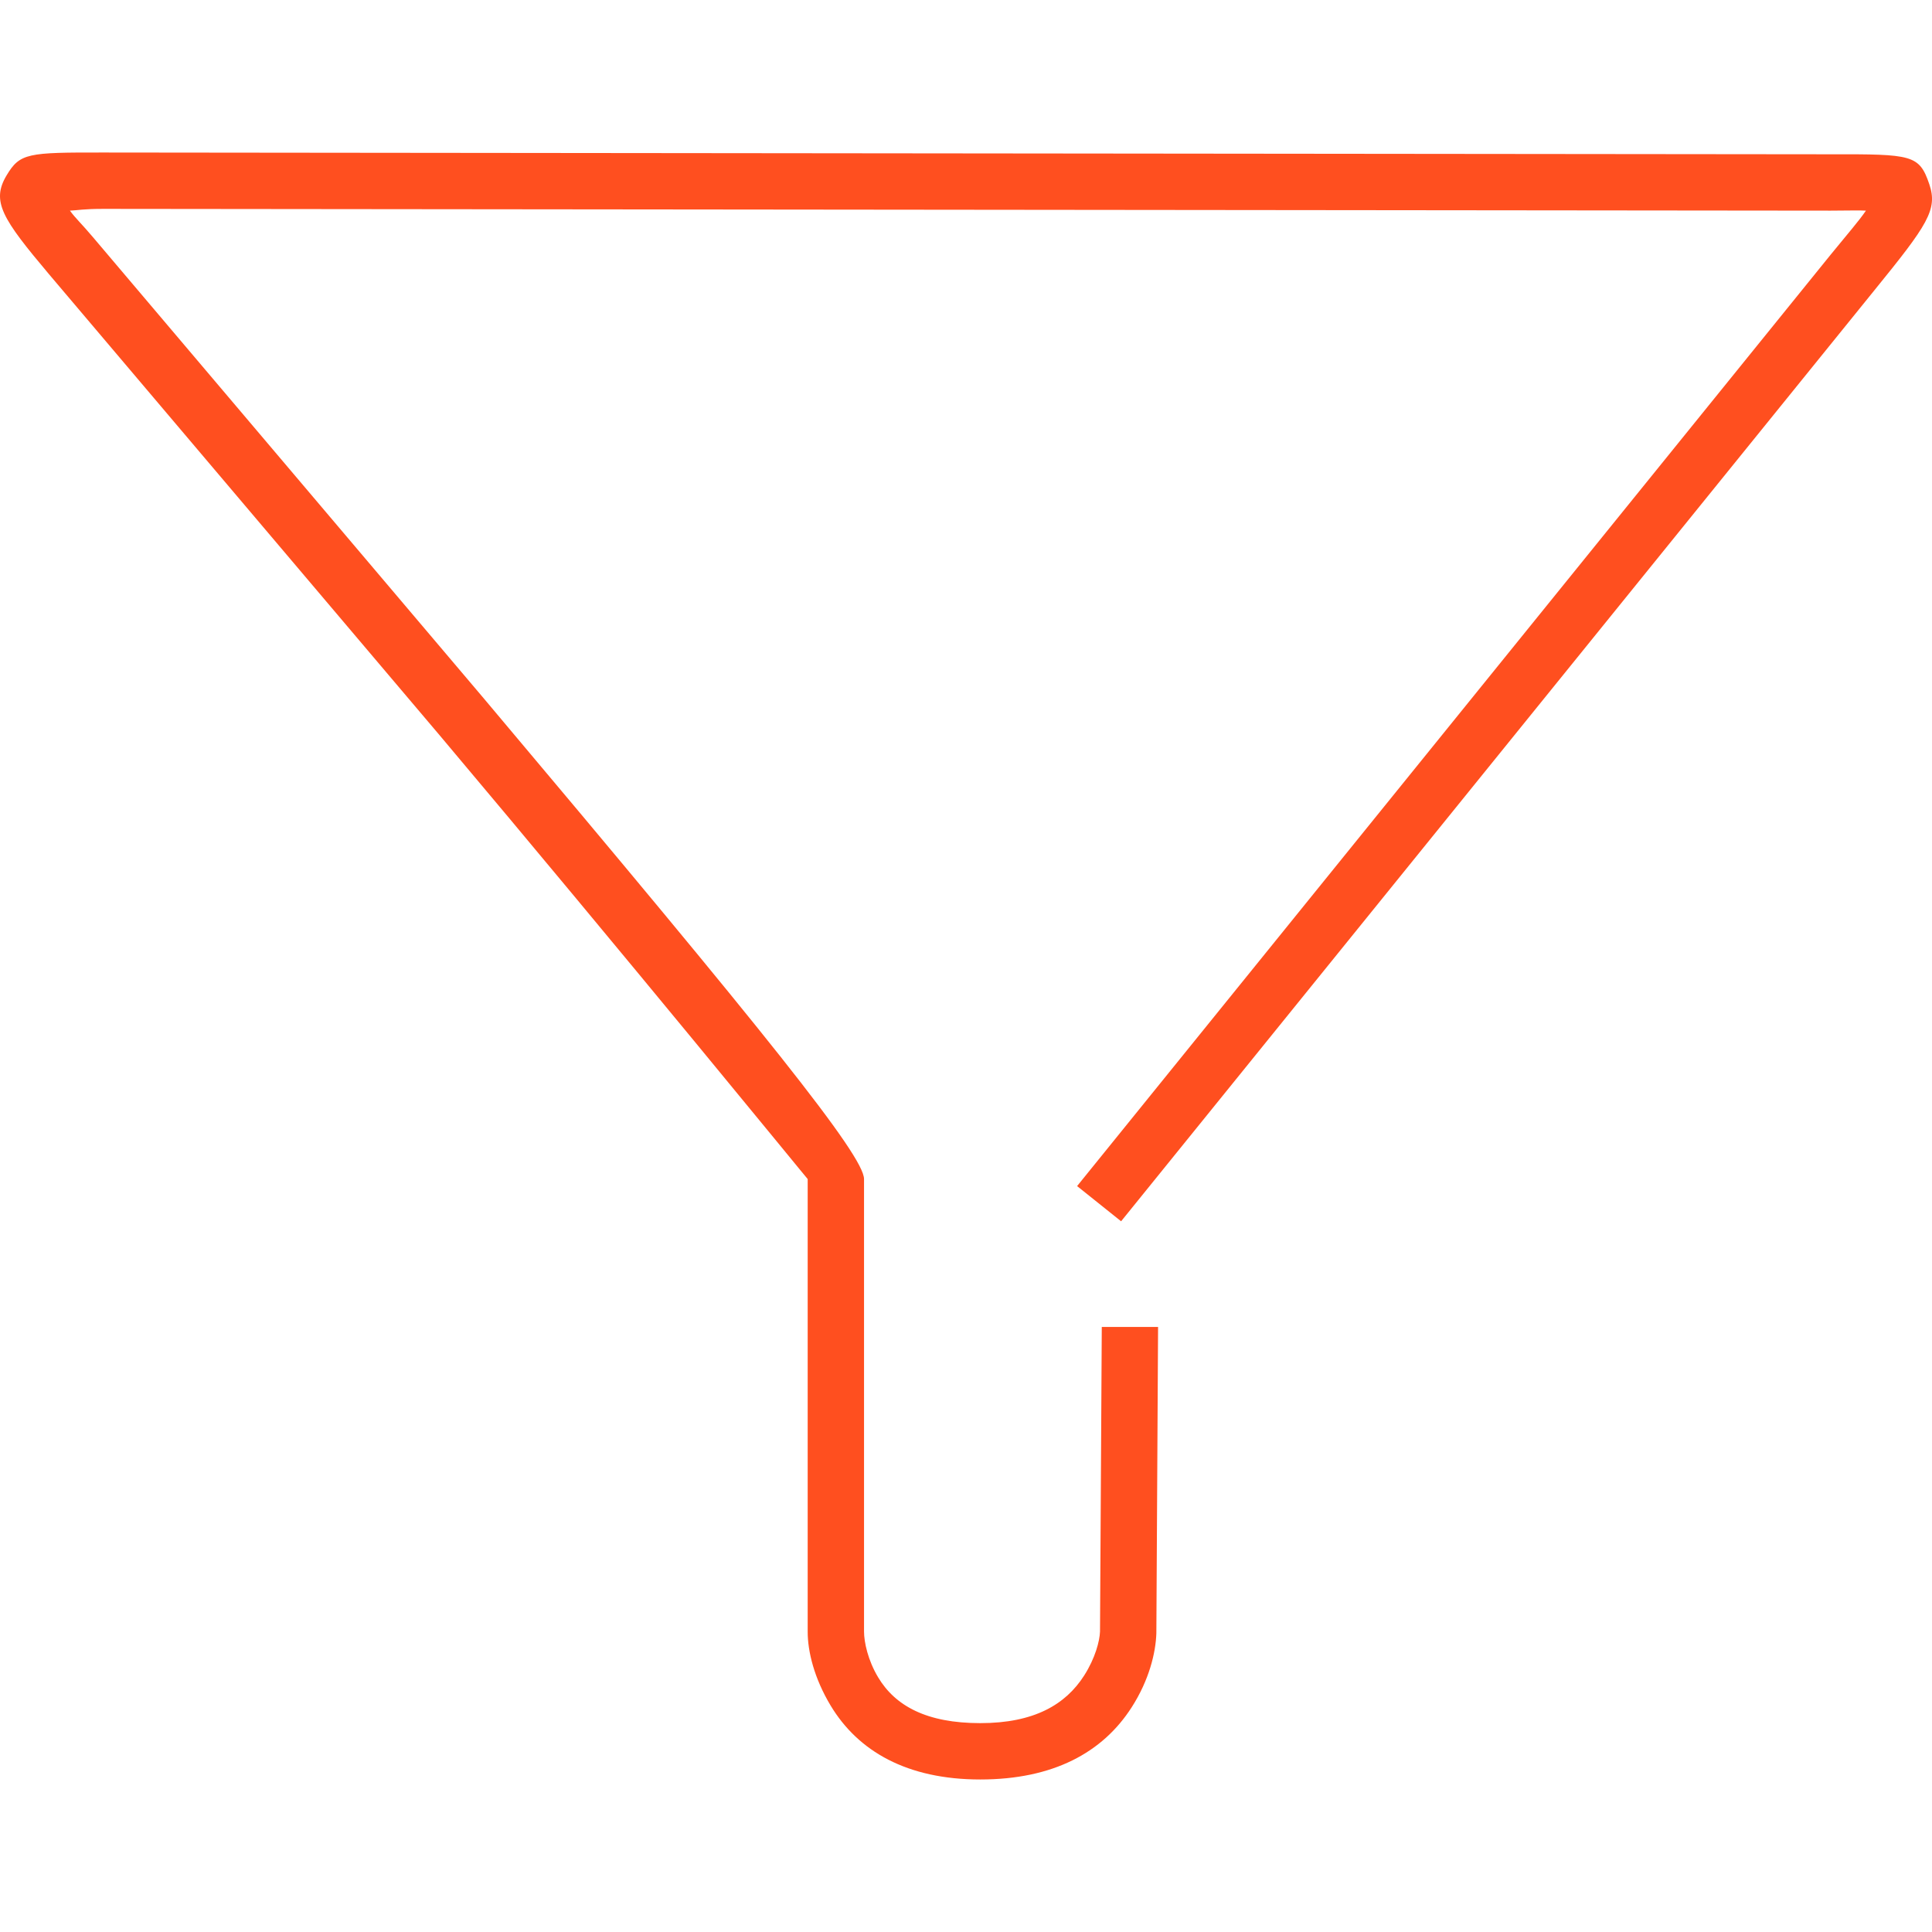
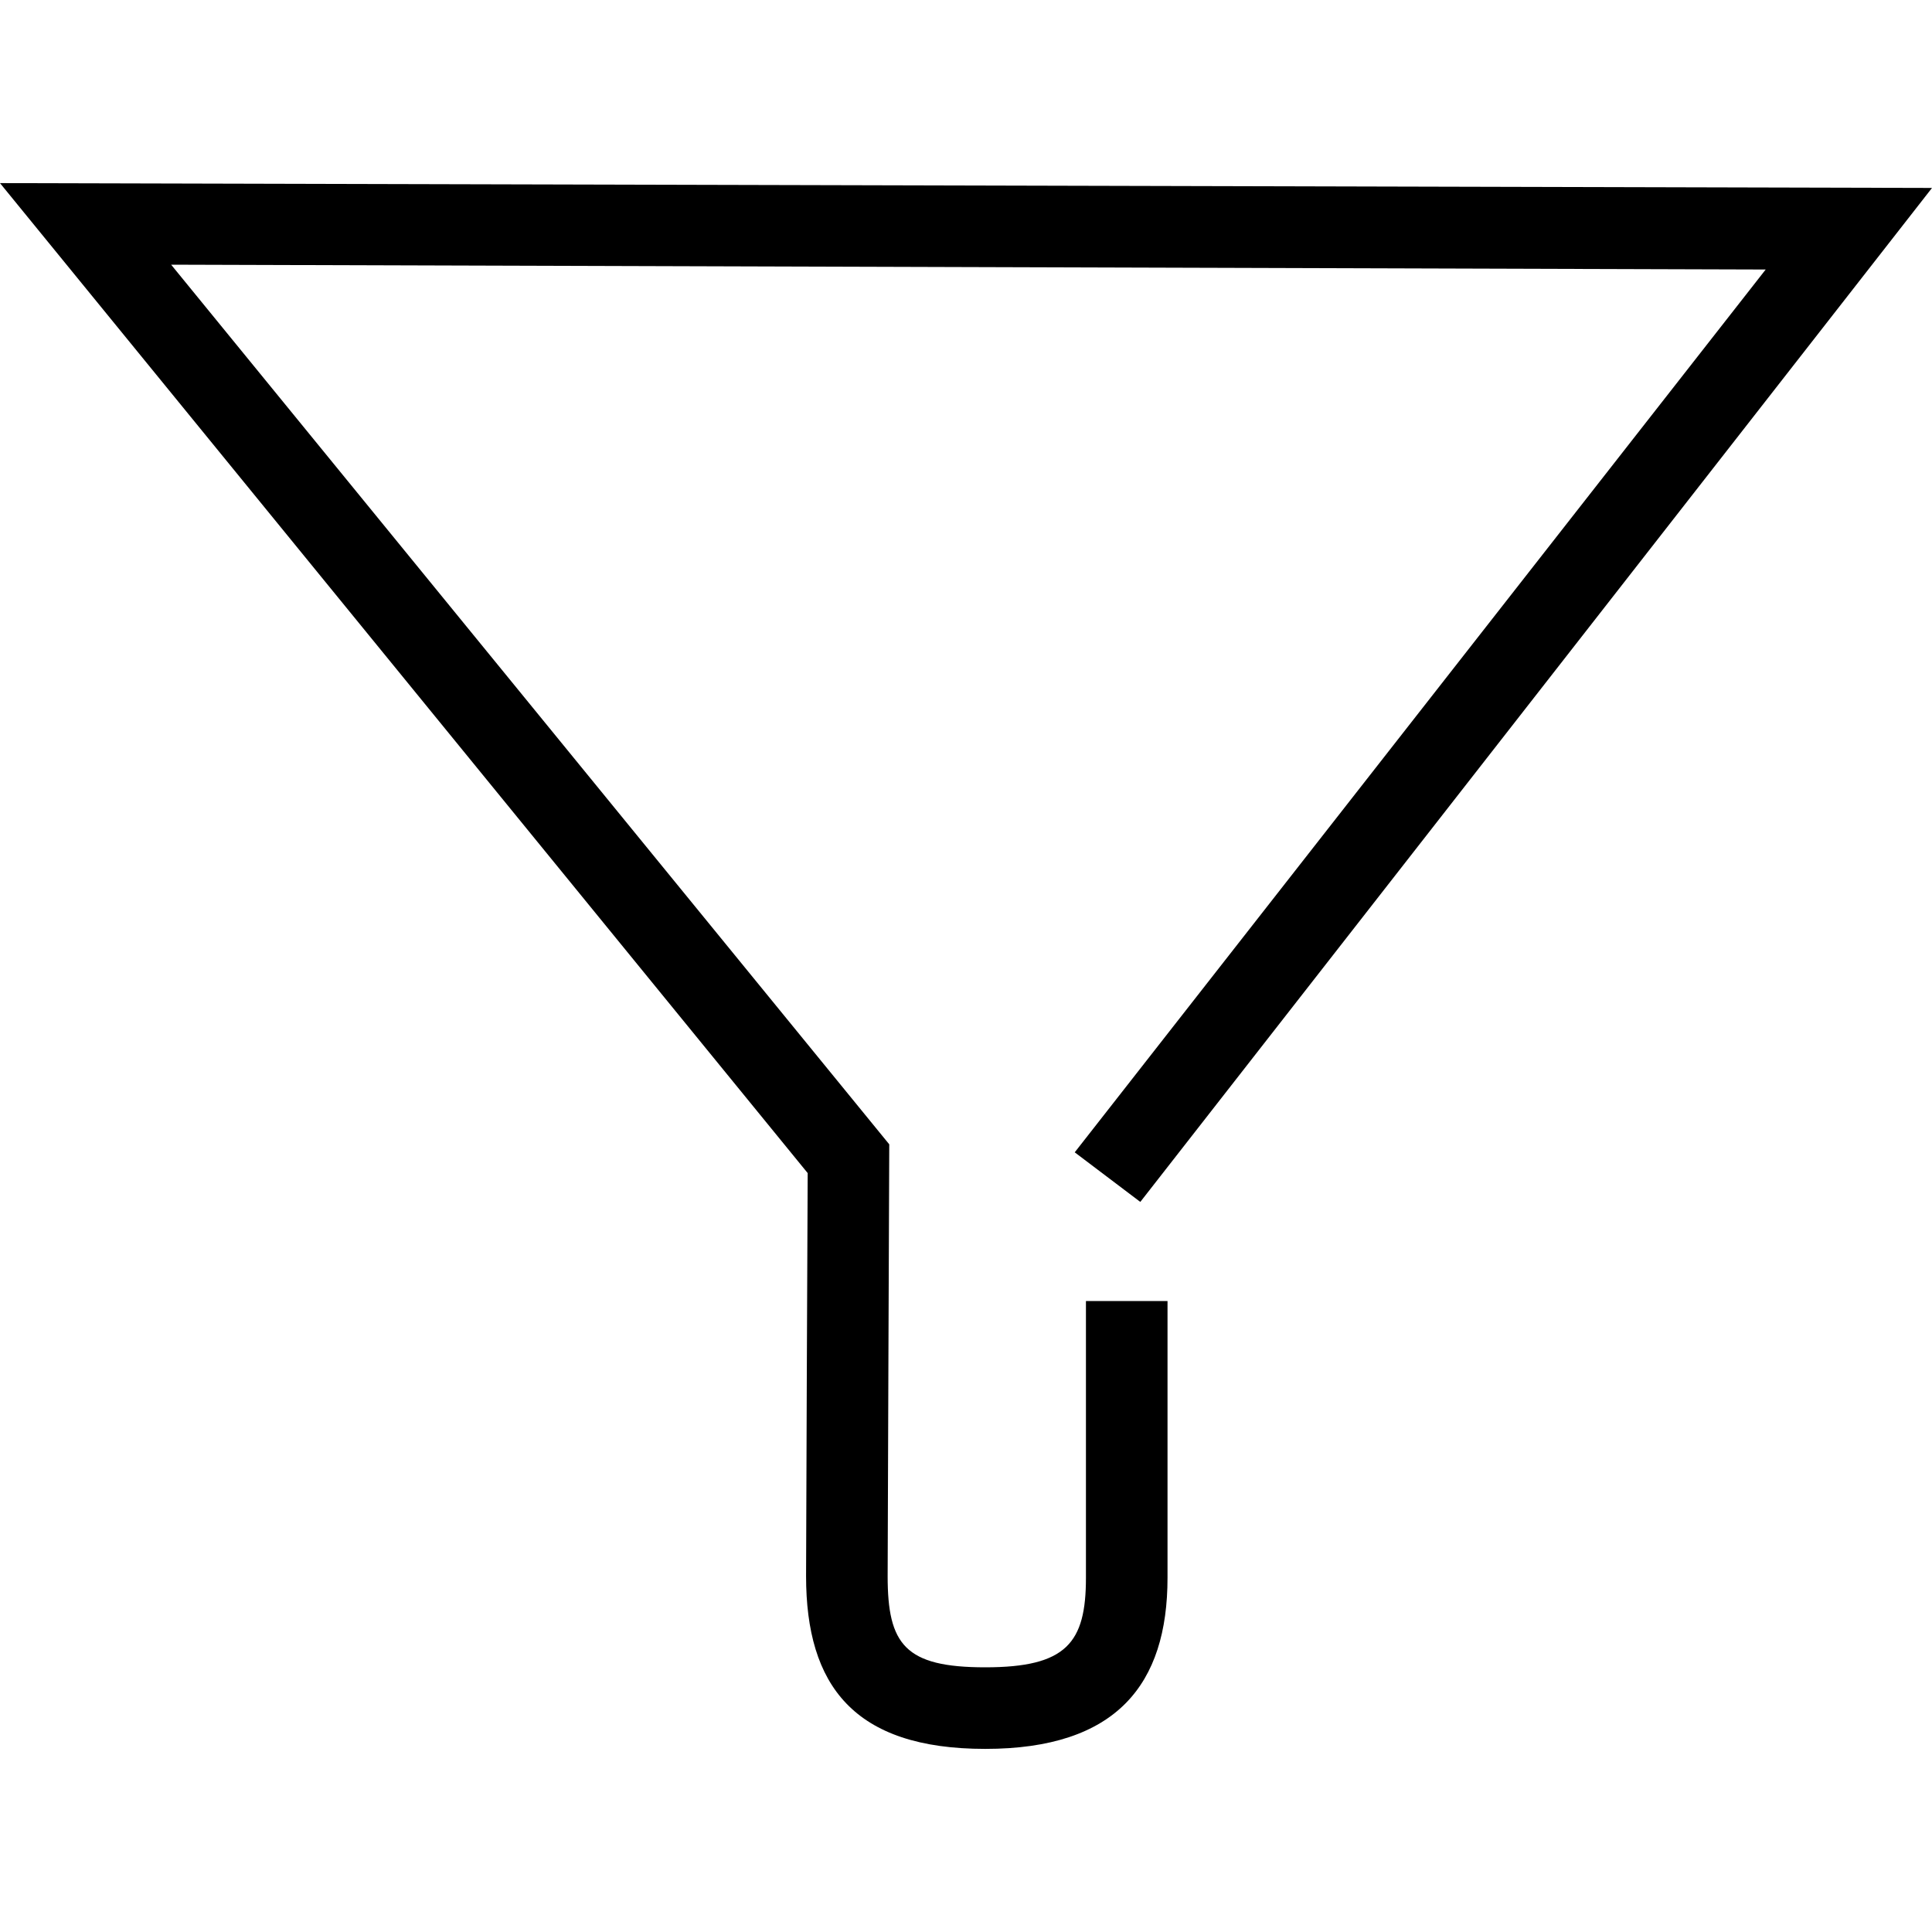
- <svg xmlns="http://www.w3.org/2000/svg" xmlns:ns1="http://vectornator.io" height="100%" style="fill-rule:nonzero;clip-rule:evenodd;stroke-linecap:round;stroke-linejoin:round;" xml:space="preserve" width="100%" version="1.1" viewBox="0 0 36 36">
+ <svg xmlns="http://www.w3.org/2000/svg" xmlns:ns1="http://vectornator.io" height="100%" stroke-miterlimit="10" style="fill-rule:nonzero;clip-rule:evenodd;stroke-linecap:round;stroke-linejoin:round;" version="1.1" viewBox="0 0 36 36" width="100%" xml:space="preserve">
  <defs />
-   <g id="Layer 1 copy" ns1:layerName="Layer 1 copy">
-     <path d="M1.927+2.842C0.514+2.84+0.372+2.851+0.122+3.269C-0.166+3.752+0.04+4.073+0.91+5.106C0.959+5.164+8.116+13.61+8.193+13.702C11.679+17.841+15.05+21.976+15.05+21.97C15.05+21.988+15.05+30.401+15.05+30.402C15.049+30.771+15.171+31.271+15.477+31.78C15.99+32.634+16.904+33.158+18.266+33.158C19.623+33.158+20.546+32.657+21.087+31.813C21.413+31.305+21.535+30.798+21.547+30.435L21.579+24.726L20.53+24.726L20.497+30.402C20.491+30.577+20.408+30.899+20.201+31.222C19.855+31.763+19.268+32.108+18.266+32.108C17.269+32.108+16.683+31.789+16.363+31.255C16.172+30.937+16.1+30.597+16.1+30.402C16.1+30.403+16.1+21.988+16.1+21.97C16.099+21.536+14.299+19.289+9.014+13.013C8.936+12.921+1.777+4.473+1.73+4.417C1.517+4.165+1.408+4.069+1.303+3.925C1.446+3.919+1.553+3.892+1.927+3.892C2.041+3.892+34.001+3.925+34.112+3.925C34.518+3.924+34.624+3.917+34.769+3.925C34.639+4.116+34.451+4.329+34.112+4.745C33.718+5.231+20.511+21.556+20.07+22.101L20.89+22.757C21.331+22.213+34.539+5.886+34.933+5.401C35.914+4.193+36.111+3.907+35.95+3.433C35.763+2.882+35.629+2.872+34.112+2.875C34.001+2.875+2.041+2.843+1.927+2.842Z" opacity="1" fill="#ff4f1f" />
+   <g id="Layer-1-copy" ns1:layerName="Layer 1 copy">
+     <path d="M0 3.412L15.05 21.859C15.046 22.502 15.02 28.915 15.02 29.369C15.02 31.406 15.909 32.588 18.358 32.588C20.805 32.588 21.755 31.386 21.755 29.399C21.755 28.97 21.755 24.368 21.755 24.243L20.235 24.243C20.235 24.368 20.235 28.97 20.235 29.399C20.235 30.61 19.875 31.068 18.358 31.068C16.862 31.068 16.54 30.642 16.54 29.369C16.54 28.904 16.57 21.323 16.57 21.323L3.189 4.932L32.901 5.022L20.026 21.472L21.248 22.396L36 3.502L0 3.412Z" fill="#000000" fill-rule="evenodd" opacity="1" stroke="none" />
  </g>
</svg>
